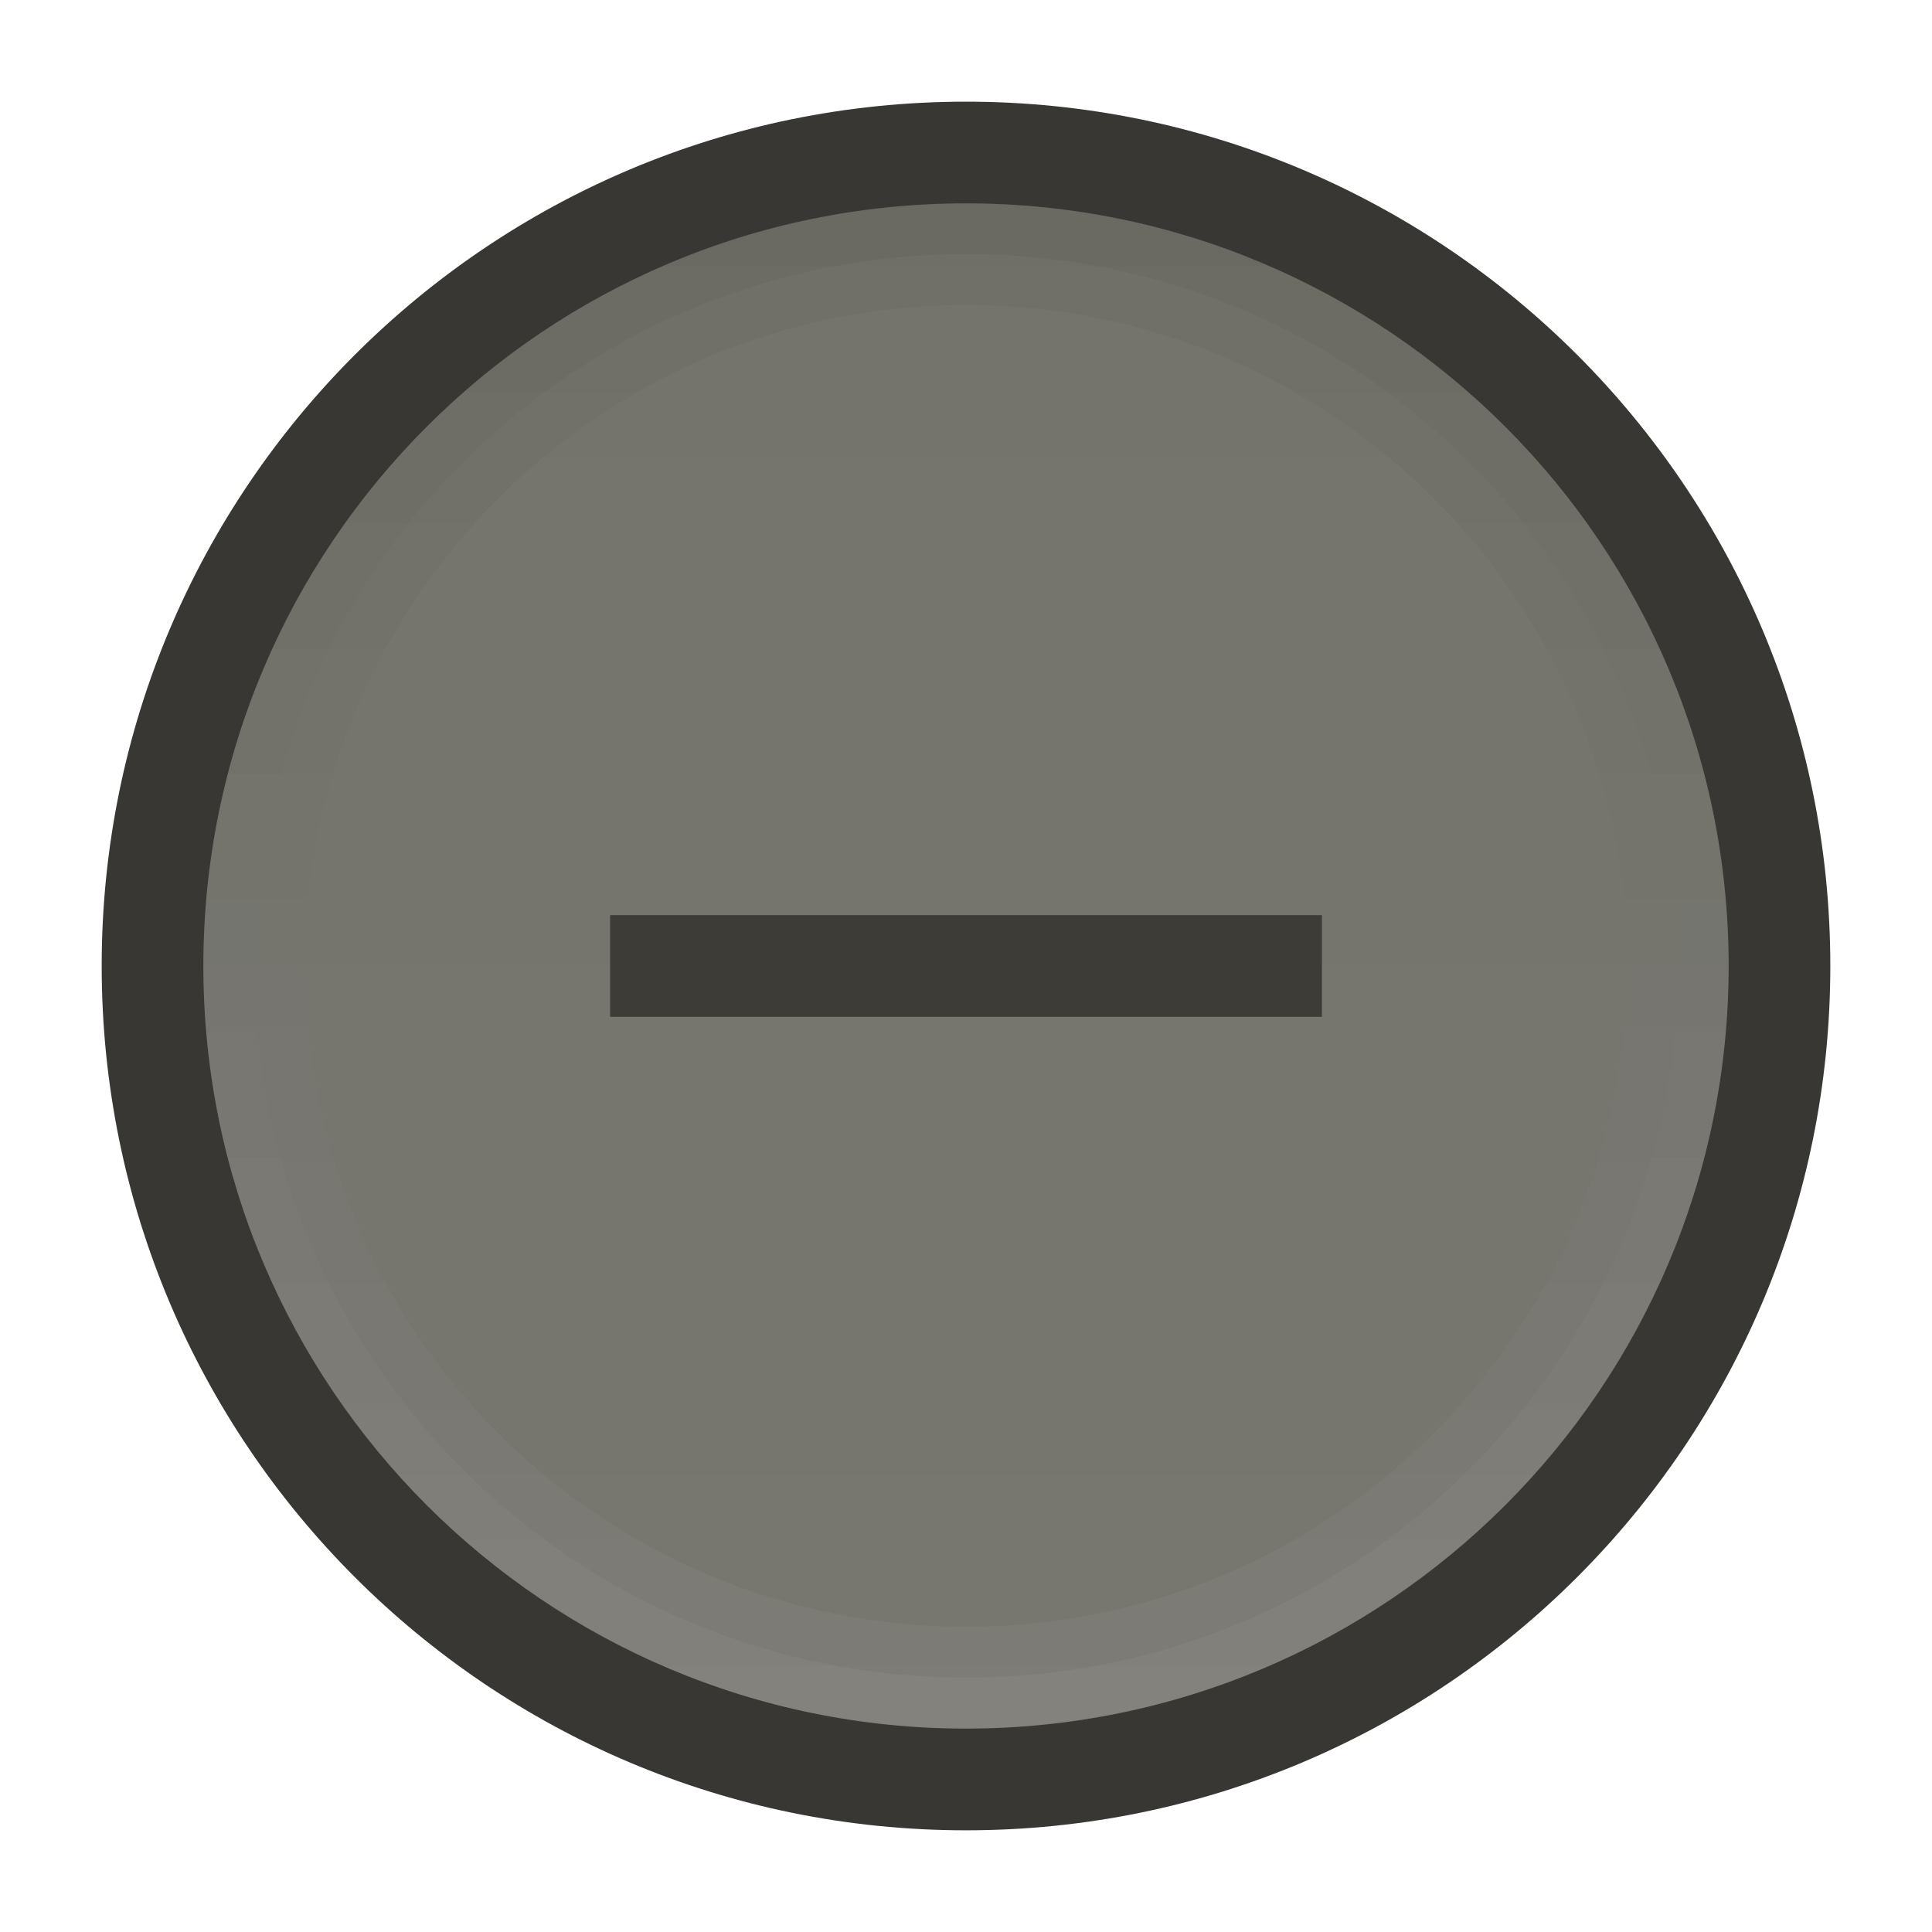
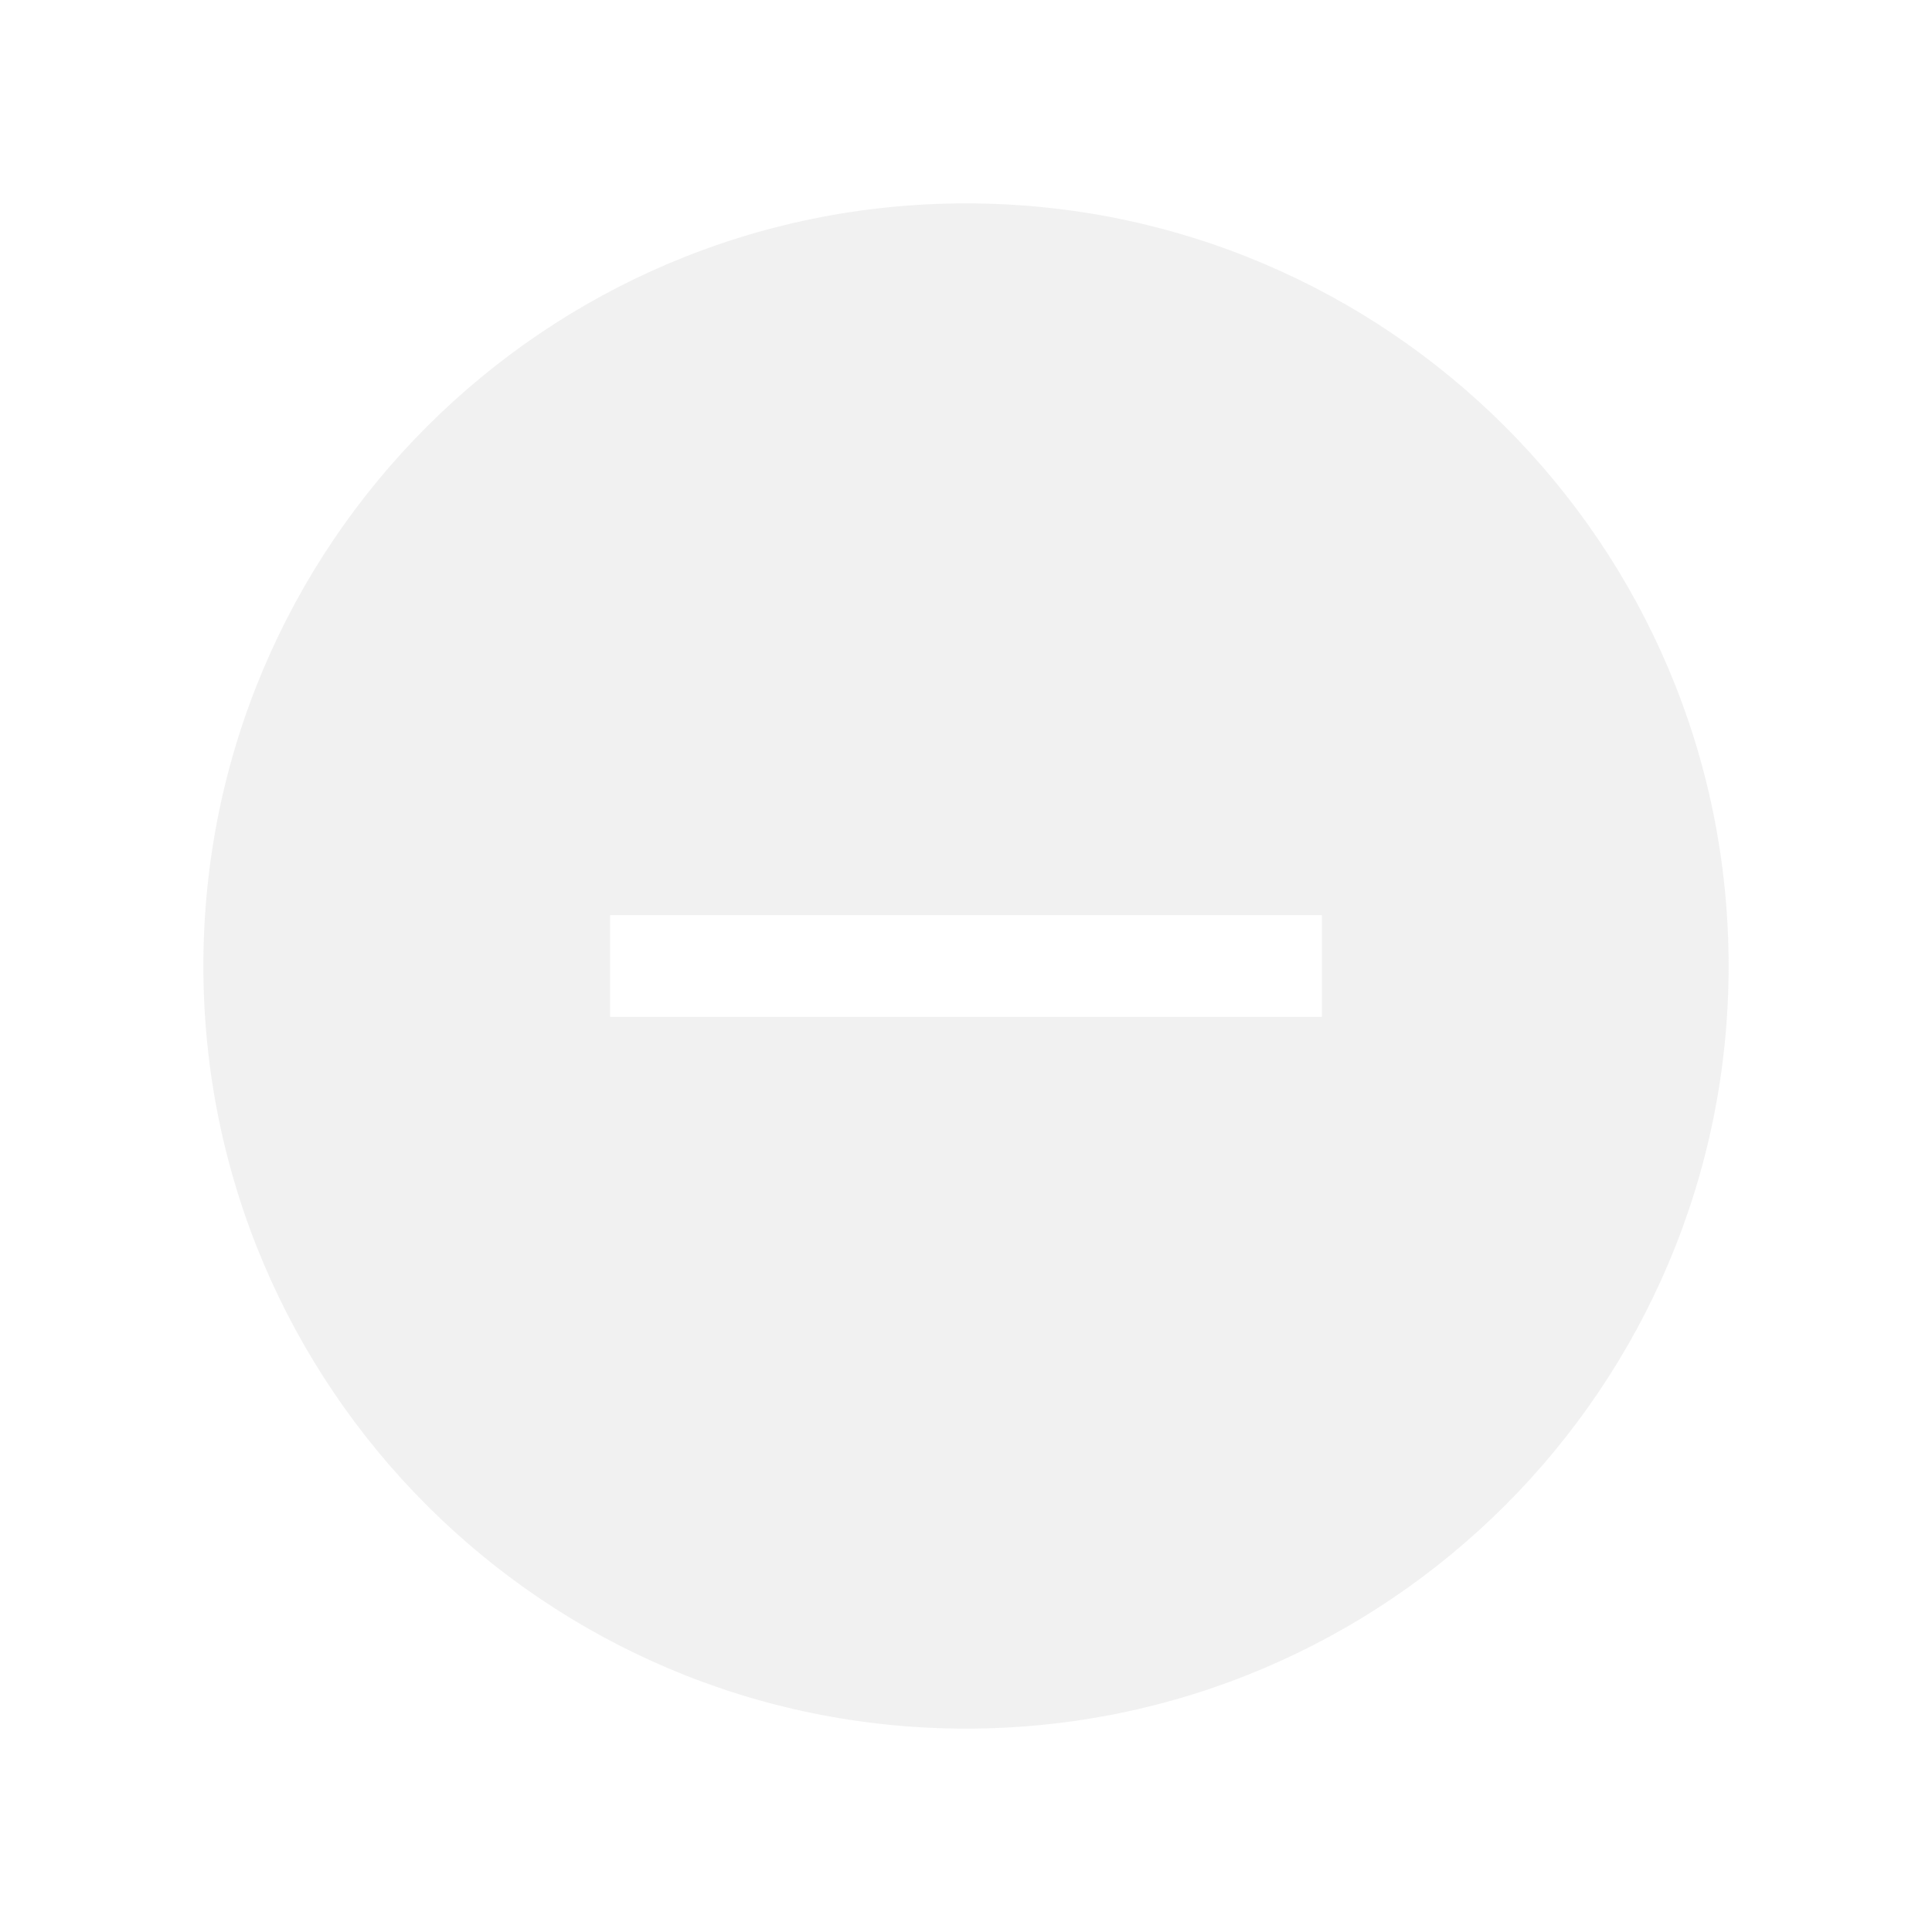
- <svg xmlns="http://www.w3.org/2000/svg" xmlns:xlink="http://www.w3.org/1999/xlink" width="19" height="19" id="svg4770" version="1.1" viewBox="0 0 19 19">
-   <defs id="defs4772">
-     <linearGradient xlink:href="#linearGradient4289" id="linearGradient5918" gradientUnits="userSpaceOnUse" gradientTransform="translate(-1072.362,-1053.362)" x1="2" y1="1062.862" x2="17" y2="1062.862" />
-     <linearGradient id="linearGradient4289">
-       <stop id="stop4518" offset="0" style="stop-color:#77766f;stop-opacity:1" />
-       <stop id="stop4520" offset="1" style="stop-color:#74736c;stop-opacity:1" />
-     </linearGradient>
-     <linearGradient id="linearGradient4297">
-       <stop style="stop-color:#ffffff;stop-opacity:1;" offset="0" id="stop4523" />
-       <stop style="stop-color:#000000;stop-opacity:1" offset="1" id="stop4525" />
-     </linearGradient>
-     <linearGradient xlink:href="#linearGradient4297" id="linearGradient7511" gradientUnits="userSpaceOnUse" gradientTransform="matrix(0,-1,1,0,0,-3.4765625e-5)" x1="-1070.362" y1="9" x2="-1055.362" y2="9" />
-     <linearGradient xlink:href="#linearGradient4297" id="linearGradient7517" gradientUnits="userSpaceOnUse" gradientTransform="matrix(0,-1.035712,1.035712,0,-0.3392617,-37.95674)" x1="-1070.104" y1="9.5" x2="-1055.621" y2="9.5" />
-   </defs>
-   <g id="layer1" transform="translate(287.3571,-522.8622)">
-     <g style="display:inline" id="use4321" transform="translate(-287.3571,-530.5)">
-       <circle r="8.5" cy="1062.862" cx="9.5" id="circle5908" style="color:#000000;fill:#383734;fill-opacity:1;fill-rule:nonzero;stroke:none;stroke-width:8;marker:none;visibility:visible;display:inline;overflow:visible;enable-background:accumulate" d="m 18,1062.862 a 8.5,8.5 0 0 1 -8.5,8.5 8.5,8.5 0 0 1 -8.5,-8.5 8.5,8.5 0 0 1 8.5,-8.5 8.5,8.5 0 0 1 8.5,8.5 z" />
-       <circle transform="matrix(0,-1,1,0,0,0)" style="color:#000000;fill:url(#linearGradient5918);fill-opacity:1;fill-rule:nonzero;stroke:none;stroke-width:8;marker:none;visibility:visible;display:inline;overflow:visible;enable-background:accumulate" id="circle5910" cx="-1062.862" cy="9.5" r="7.5" d="m -1055.362,9.5 a 7.5,7.5 0 0 1 -7.5,7.5 7.5,7.5 0 0 1 -7.5,-7.5 7.5,7.5 0 0 1 7.5,-7.5 7.5,7.5 0 0 1 7.5,7.5 z" />
-       <path style="font-style:normal;font-variant:normal;font-weight:normal;font-stretch:normal;text-indent:0;text-align:start;text-decoration:none;line-height:normal;letter-spacing:normal;word-spacing:normal;text-transform:none;direction:ltr;block-progression:tb;writing-mode:lr-tb;text-anchor:start;baseline-shift:baseline;opacity:0.05;color:#000000;color-interpolation:sRGB;color-interpolation-filters:linearRGB;fill:url(#linearGradient7511);fill-opacity:1;stroke:none;stroke-width:1;marker:none;visibility:visible;display:inline;overflow:visible;isolation:auto;mix-blend-mode:normal;enable-background:accumulate;clip-rule:nonzero;color-rendering:auto;image-rendering:auto;shape-rendering:auto;text-rendering:auto;font-family:sans-serif;-inkscape-font-specification:sans-serif" d="m 2,1062.861 c 0,4.136 3.364,7.5 7.5,7.5 4.136,0 7.5,-3.364 7.5,-7.5 0,-4.136 -3.364,-7.5 -7.5,-7.5 -4.136,0 -7.5,3.364 -7.5,7.5 z m 1,0 c 0,-3.596 2.904,-6.5 6.5,-6.5 3.596,0 6.5,2.904 6.5,6.5 0,3.596 -2.904,6.5 -6.5,6.5 -3.596,0 -6.5,-2.904 -6.5,-6.5 z" id="circle5912" />
-       <path style="font-style:normal;font-variant:normal;font-weight:normal;font-stretch:normal;text-indent:0;text-align:start;text-decoration:none;line-height:normal;letter-spacing:normal;word-spacing:normal;text-transform:none;direction:ltr;block-progression:tb;writing-mode:lr-tb;text-anchor:start;baseline-shift:baseline;opacity:0.05;color:#000000;color-interpolation:sRGB;color-interpolation-filters:linearRGB;fill:url(#linearGradient7517);fill-opacity:1;stroke:none;stroke-width:0.5;marker:none;visibility:visible;display:inline;overflow:visible;isolation:auto;mix-blend-mode:normal;enable-background:accumulate;clip-rule:nonzero;color-rendering:auto;image-rendering:auto;shape-rendering:auto;text-rendering:auto;font-family:sans-serif;-inkscape-font-specification:sans-serif" d="m 2,1062.861 c 0,4.139 3.361,7.5 7.5,7.5 4.139,0 7.5,-3.361 7.5,-7.5 0,-4.139 -3.361,-7.5 -7.5,-7.5 -4.139,0 -7.5,3.361 -7.5,7.5 z m 0.5,0 c 0,-3.869 3.131,-7 7,-7 3.869,0 7,3.131 7,7 0,3.869 -3.131,7 -7,7 -3.869,0 -7,-3.131 -7,-7 z" id="circle5914" />
-       <rect y="1053.362" x="-7.3563765e-06" height="19" width="19" id="rect5916" style="color:#000000;fill:none;stroke:none;stroke-width:1;marker:none;visibility:visible;display:inline;overflow:visible;enable-background:accumulate" />
+ <svg xmlns="http://www.w3.org/2000/svg" id="svg4486" height="19" viewBox="0 0 19 19" width="19" version="1.1">
+   <g id="layer1" transform="translate(290.21 -522.86)">
+     <g id="g4261" style="opacity:.4" transform="translate(-289.71 -473)">
+       <path id="path4256" d="m85.5 59.5a7.5 7.5 0 0 0 -7.5 7.5 7.5 7.5 0 0 0 7.5 7.5 7.5 7.5 0 0 0 7.5 -7.5 7.5 7.5 0 0 0 -7.5 -7.5zm-3.5 7h7v1h-7v-1z" style="color:#000000;fill:#dddddd" transform="translate(-76.5 938.36)" />
+       <rect id="rect4250" style="color:#000000;fill:none" height="19" width="19" y="995.86" x="-0.5" />
    </g>
-     <rect y="531.862" x="-281.357" height="1" width="7" id="rect4327" style="color:#000000;fill:#3d3c37;fill-opacity:1;stroke:none;stroke-width:1;marker:none;visibility:visible;display:inline;overflow:visible;enable-background:accumulate" />
  </g>
</svg>
